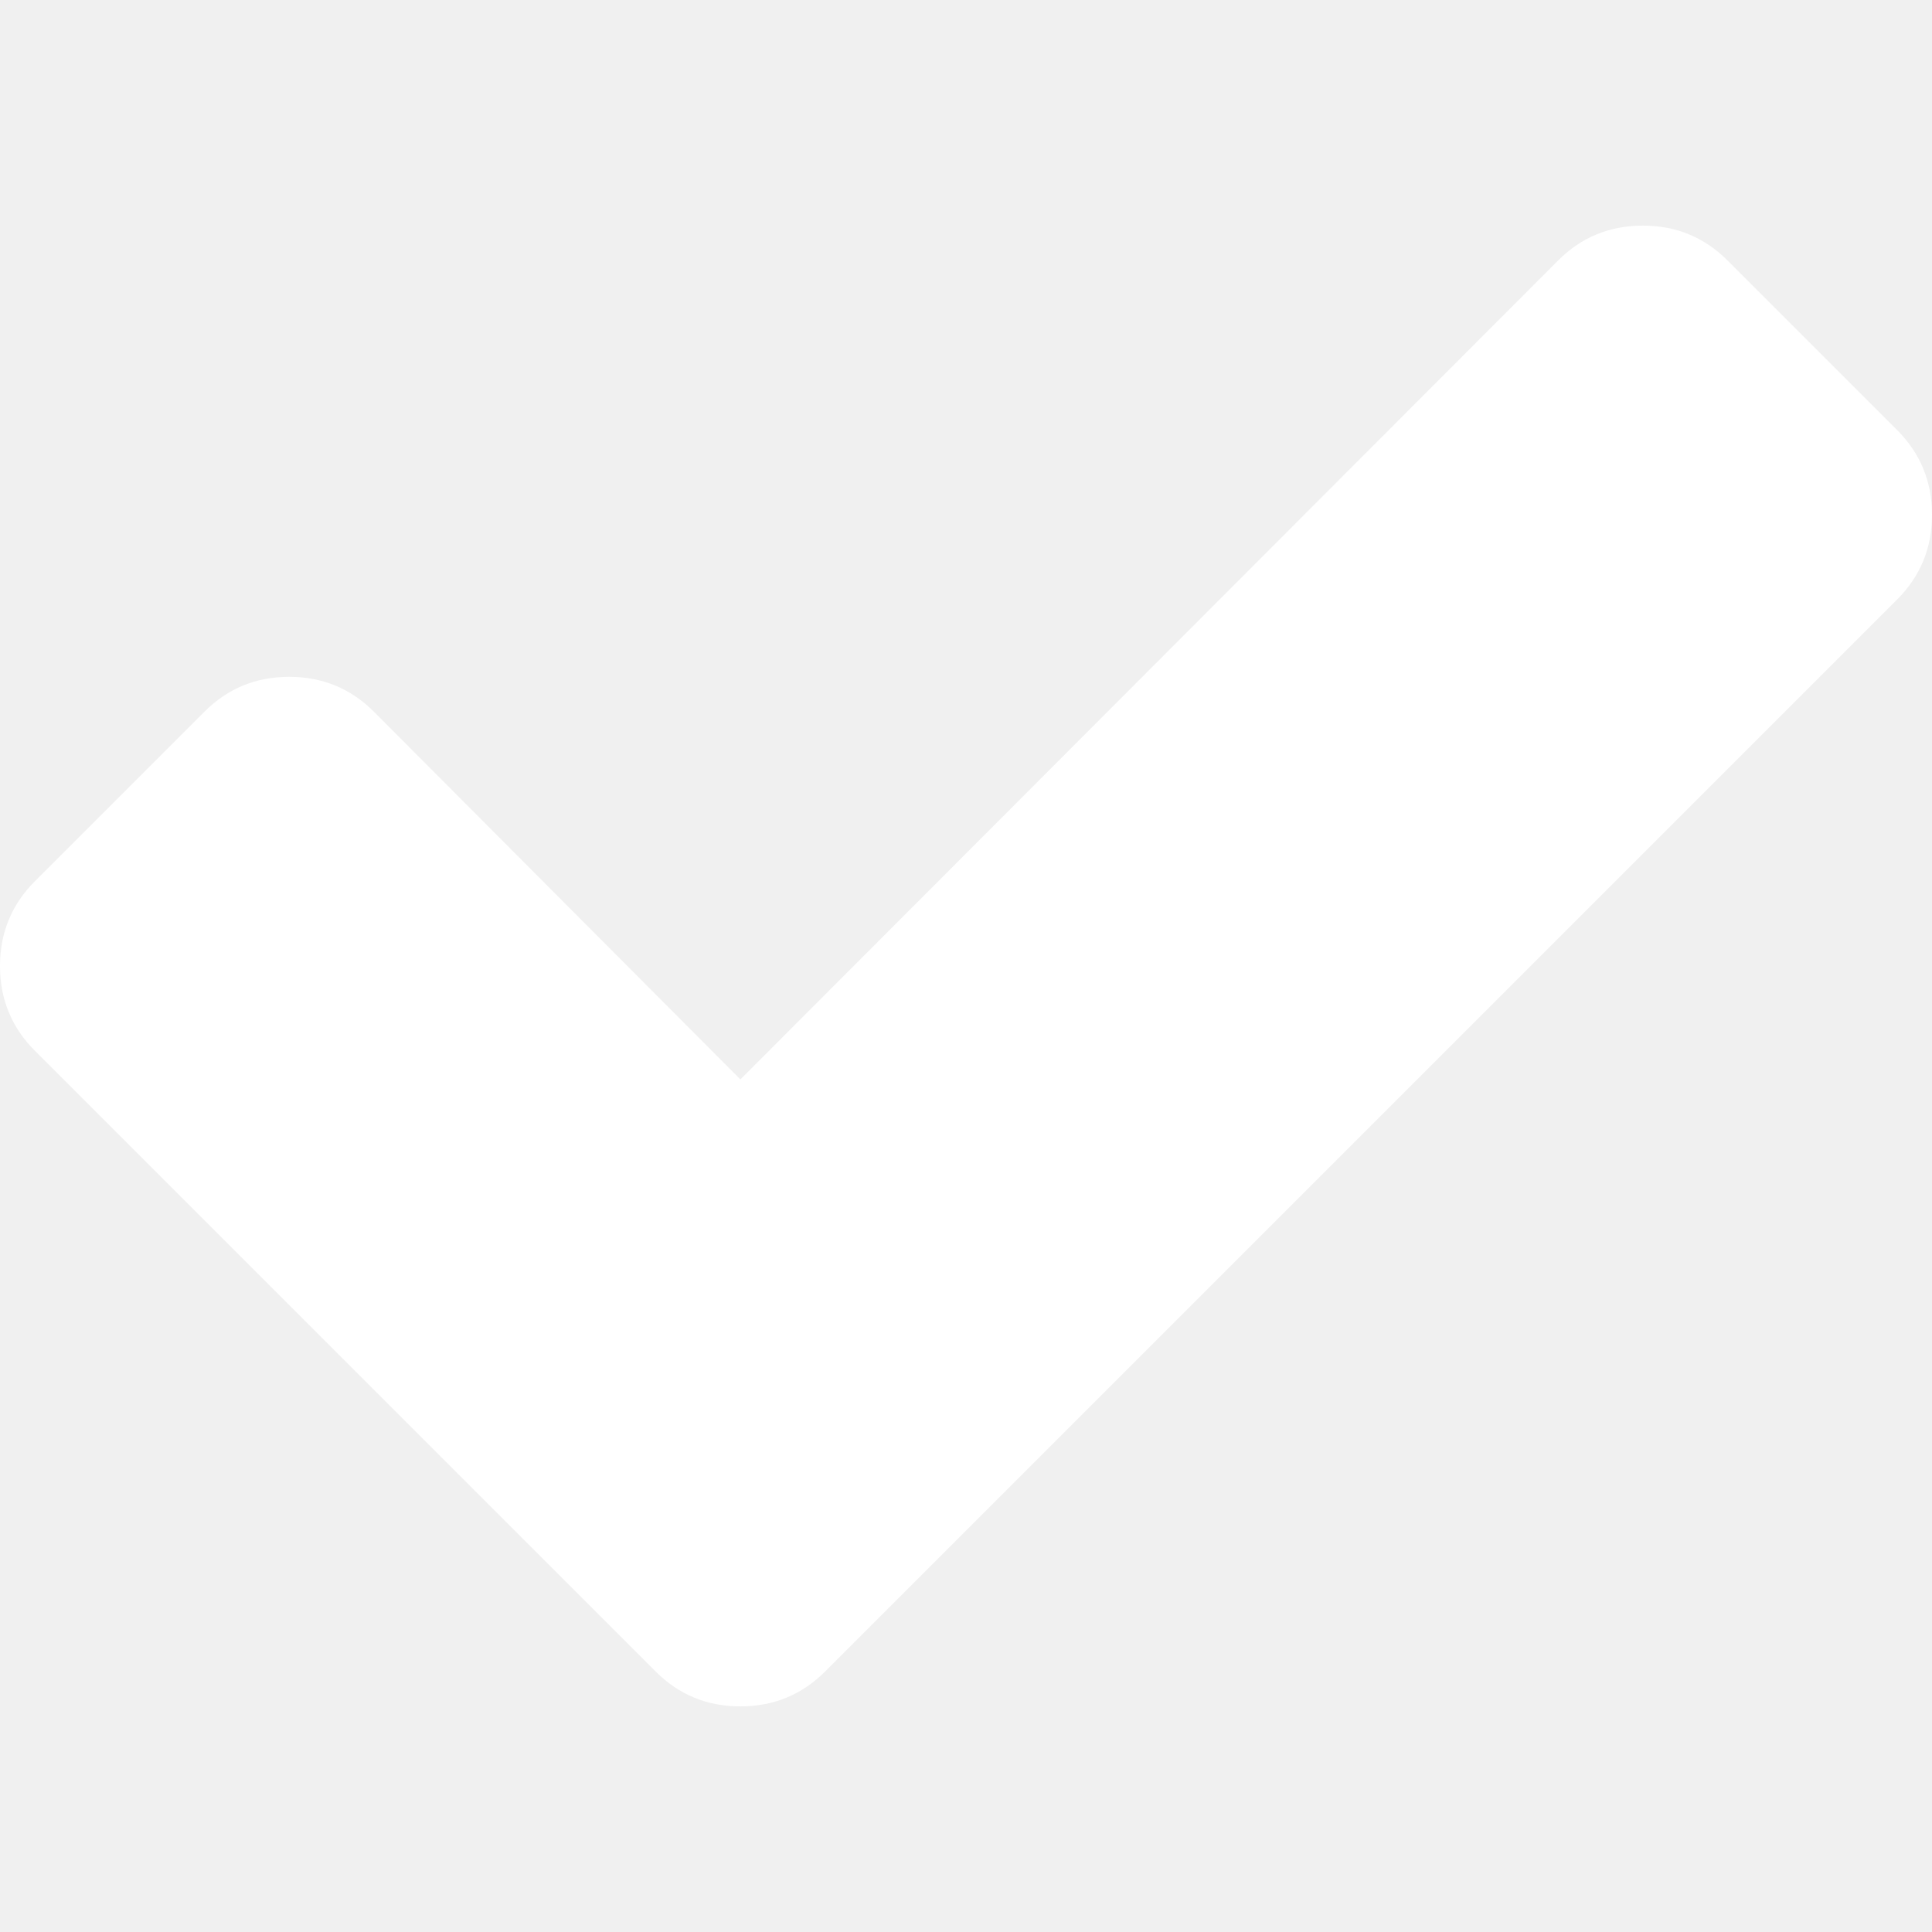
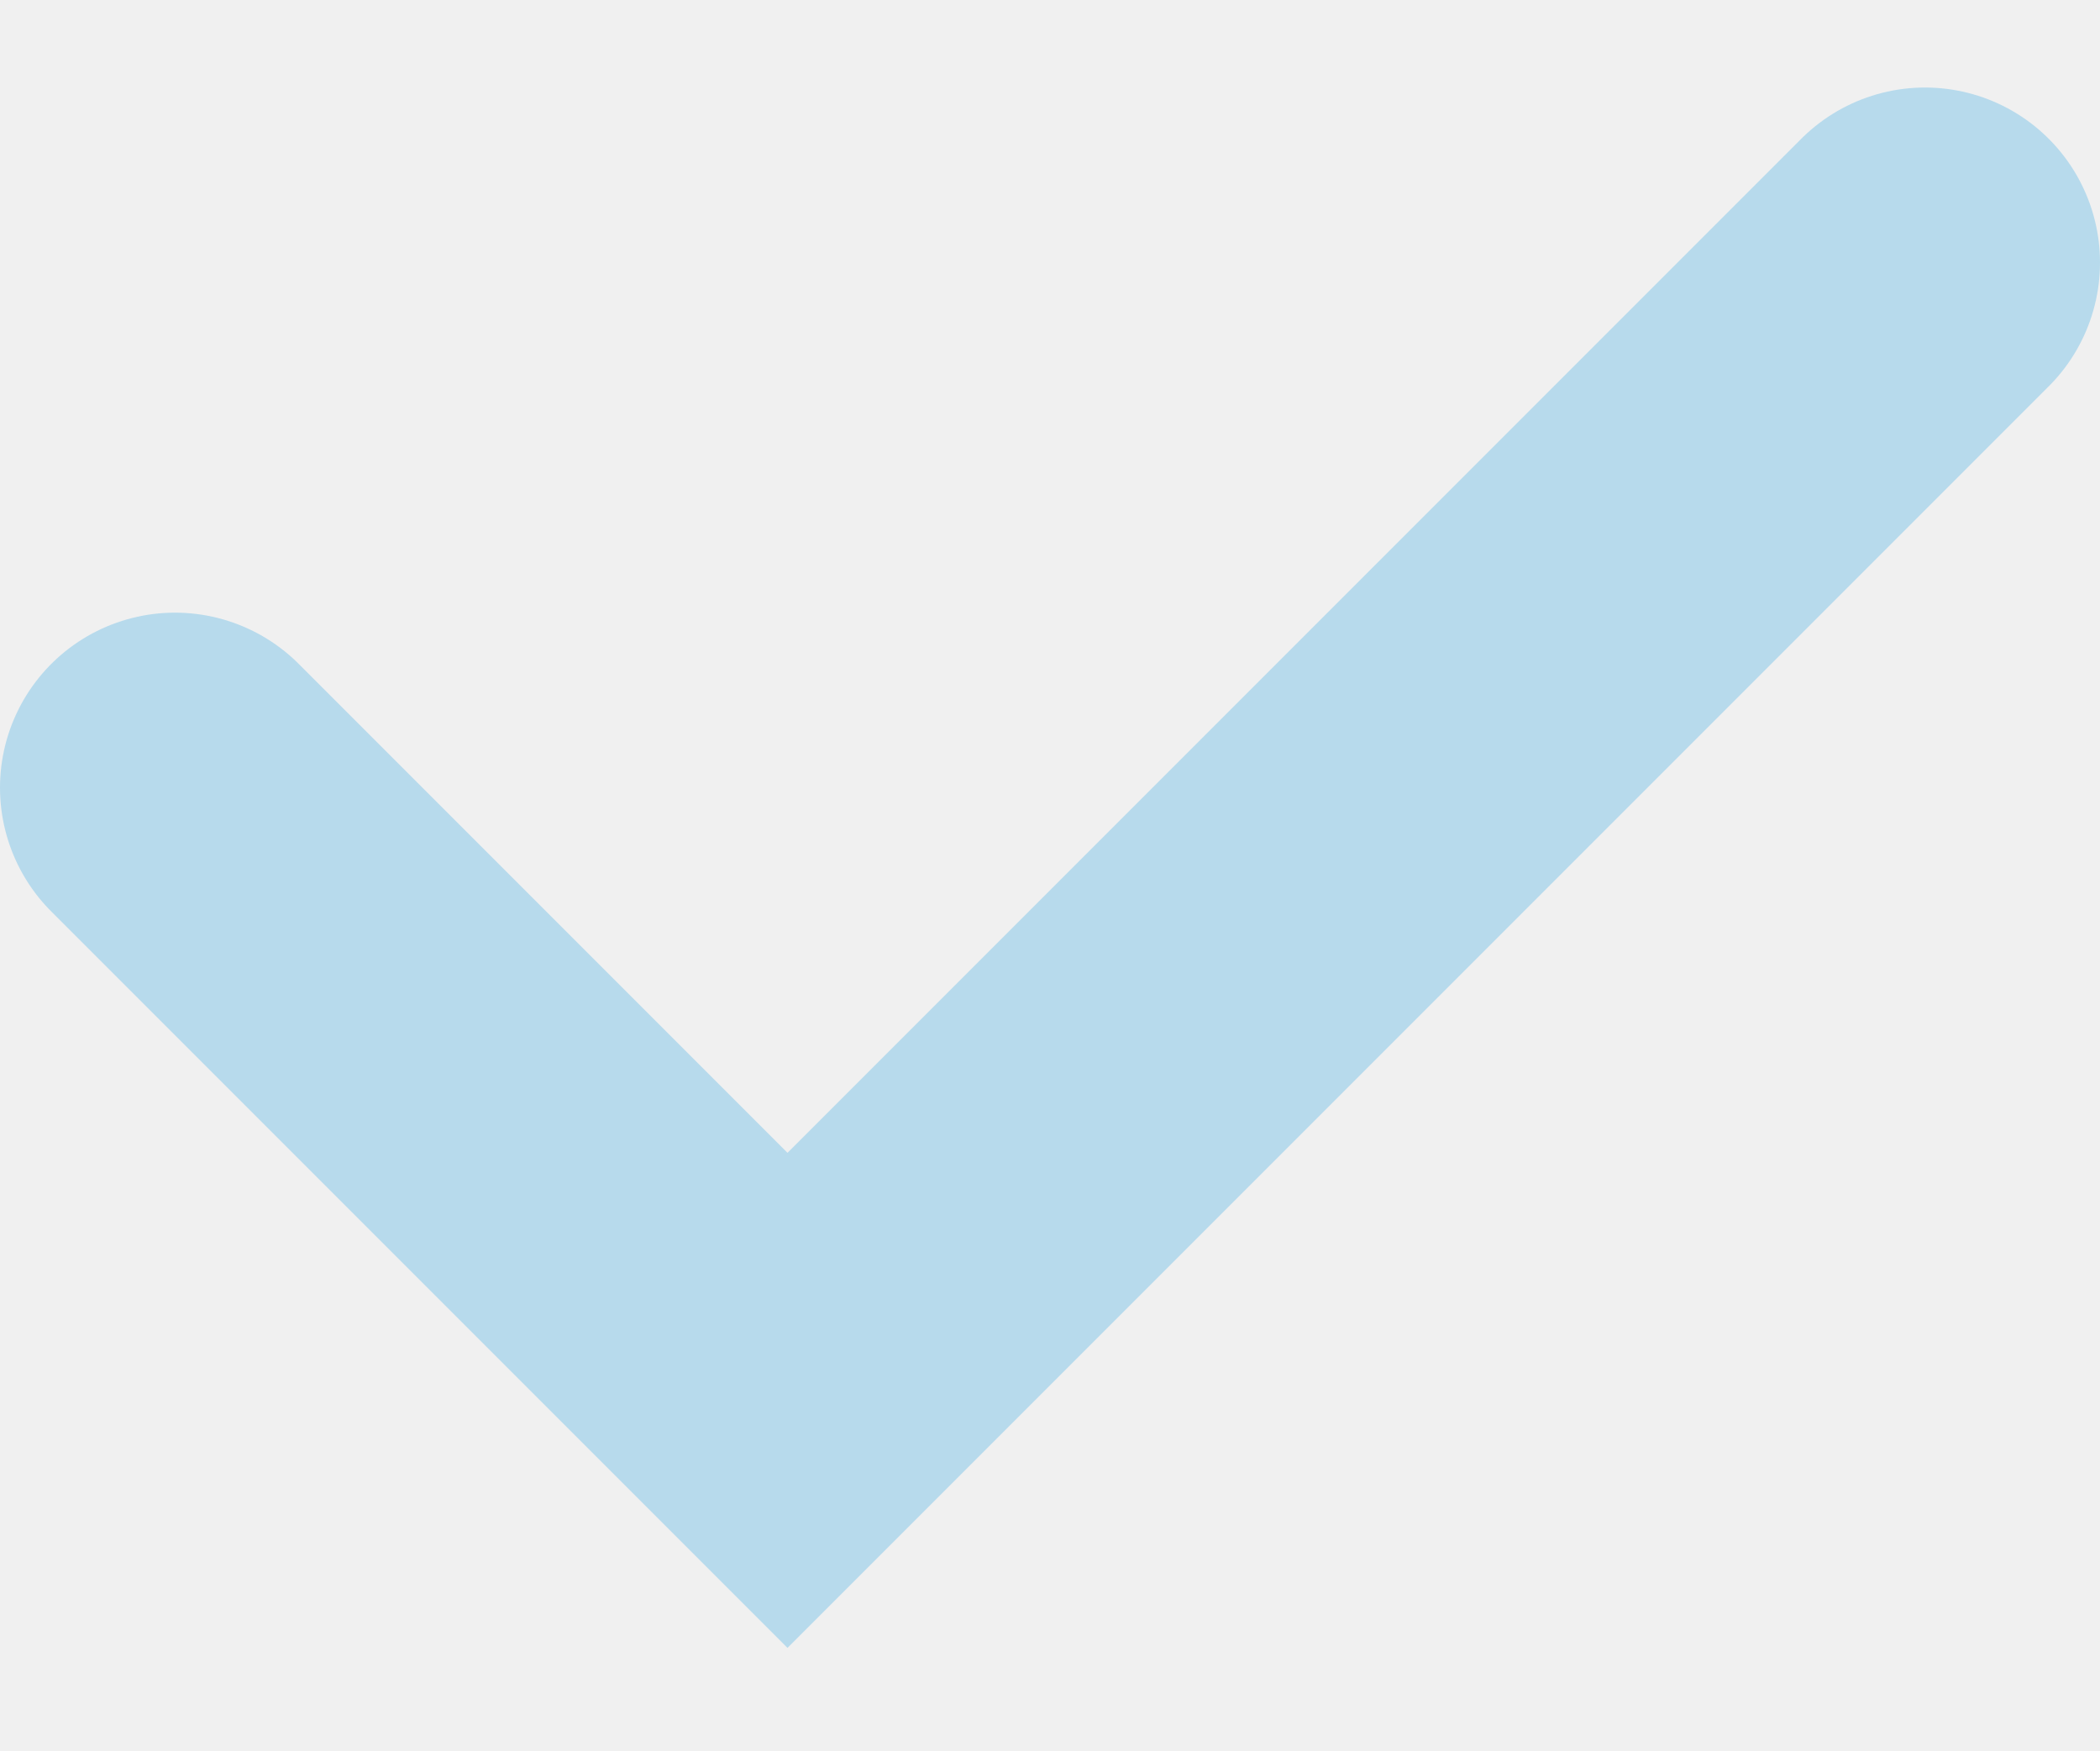
- <svg xmlns="http://www.w3.org/2000/svg" version="1.1" id="Capa_1" x="0px" y="0px" width="442.533px" height="442.533px" viewBox="0 0 442.533 442.533" style="enable-background:new 0 0 442.533 442.533;" xml:space="preserve" fill="#ffffff">
-   <g>
-     <path d="M434.539,98.499l-38.828-38.828c-5.324-5.328-11.799-7.993-19.41-7.993c-7.618,0-14.093,2.665-19.417,7.993L169.59,247.248    l-83.939-84.225c-5.33-5.33-11.801-7.992-19.412-7.992c-7.616,0-14.087,2.662-19.417,7.992L7.994,201.852    C2.664,207.181,0,213.654,0,221.269c0,7.609,2.664,14.088,7.994,19.416l103.351,103.349l38.831,38.828    c5.327,5.332,11.8,7.994,19.414,7.994c7.611,0,14.084-2.669,19.414-7.994l38.83-38.828L434.539,137.33    c5.325-5.33,7.994-11.802,7.994-19.417C442.537,110.302,439.864,103.829,434.539,98.499z" />
-   </g>
+ <svg xmlns="http://www.w3.org/2000/svg" width="12" height="10" viewBox="0 0 12 10" fill="none">
+   <path d="M1 4.5L4.5 8L8.5 4L11 1.5" stroke="#B7DAEC" stroke-width="2" stroke-linecap="round" />
</svg>
